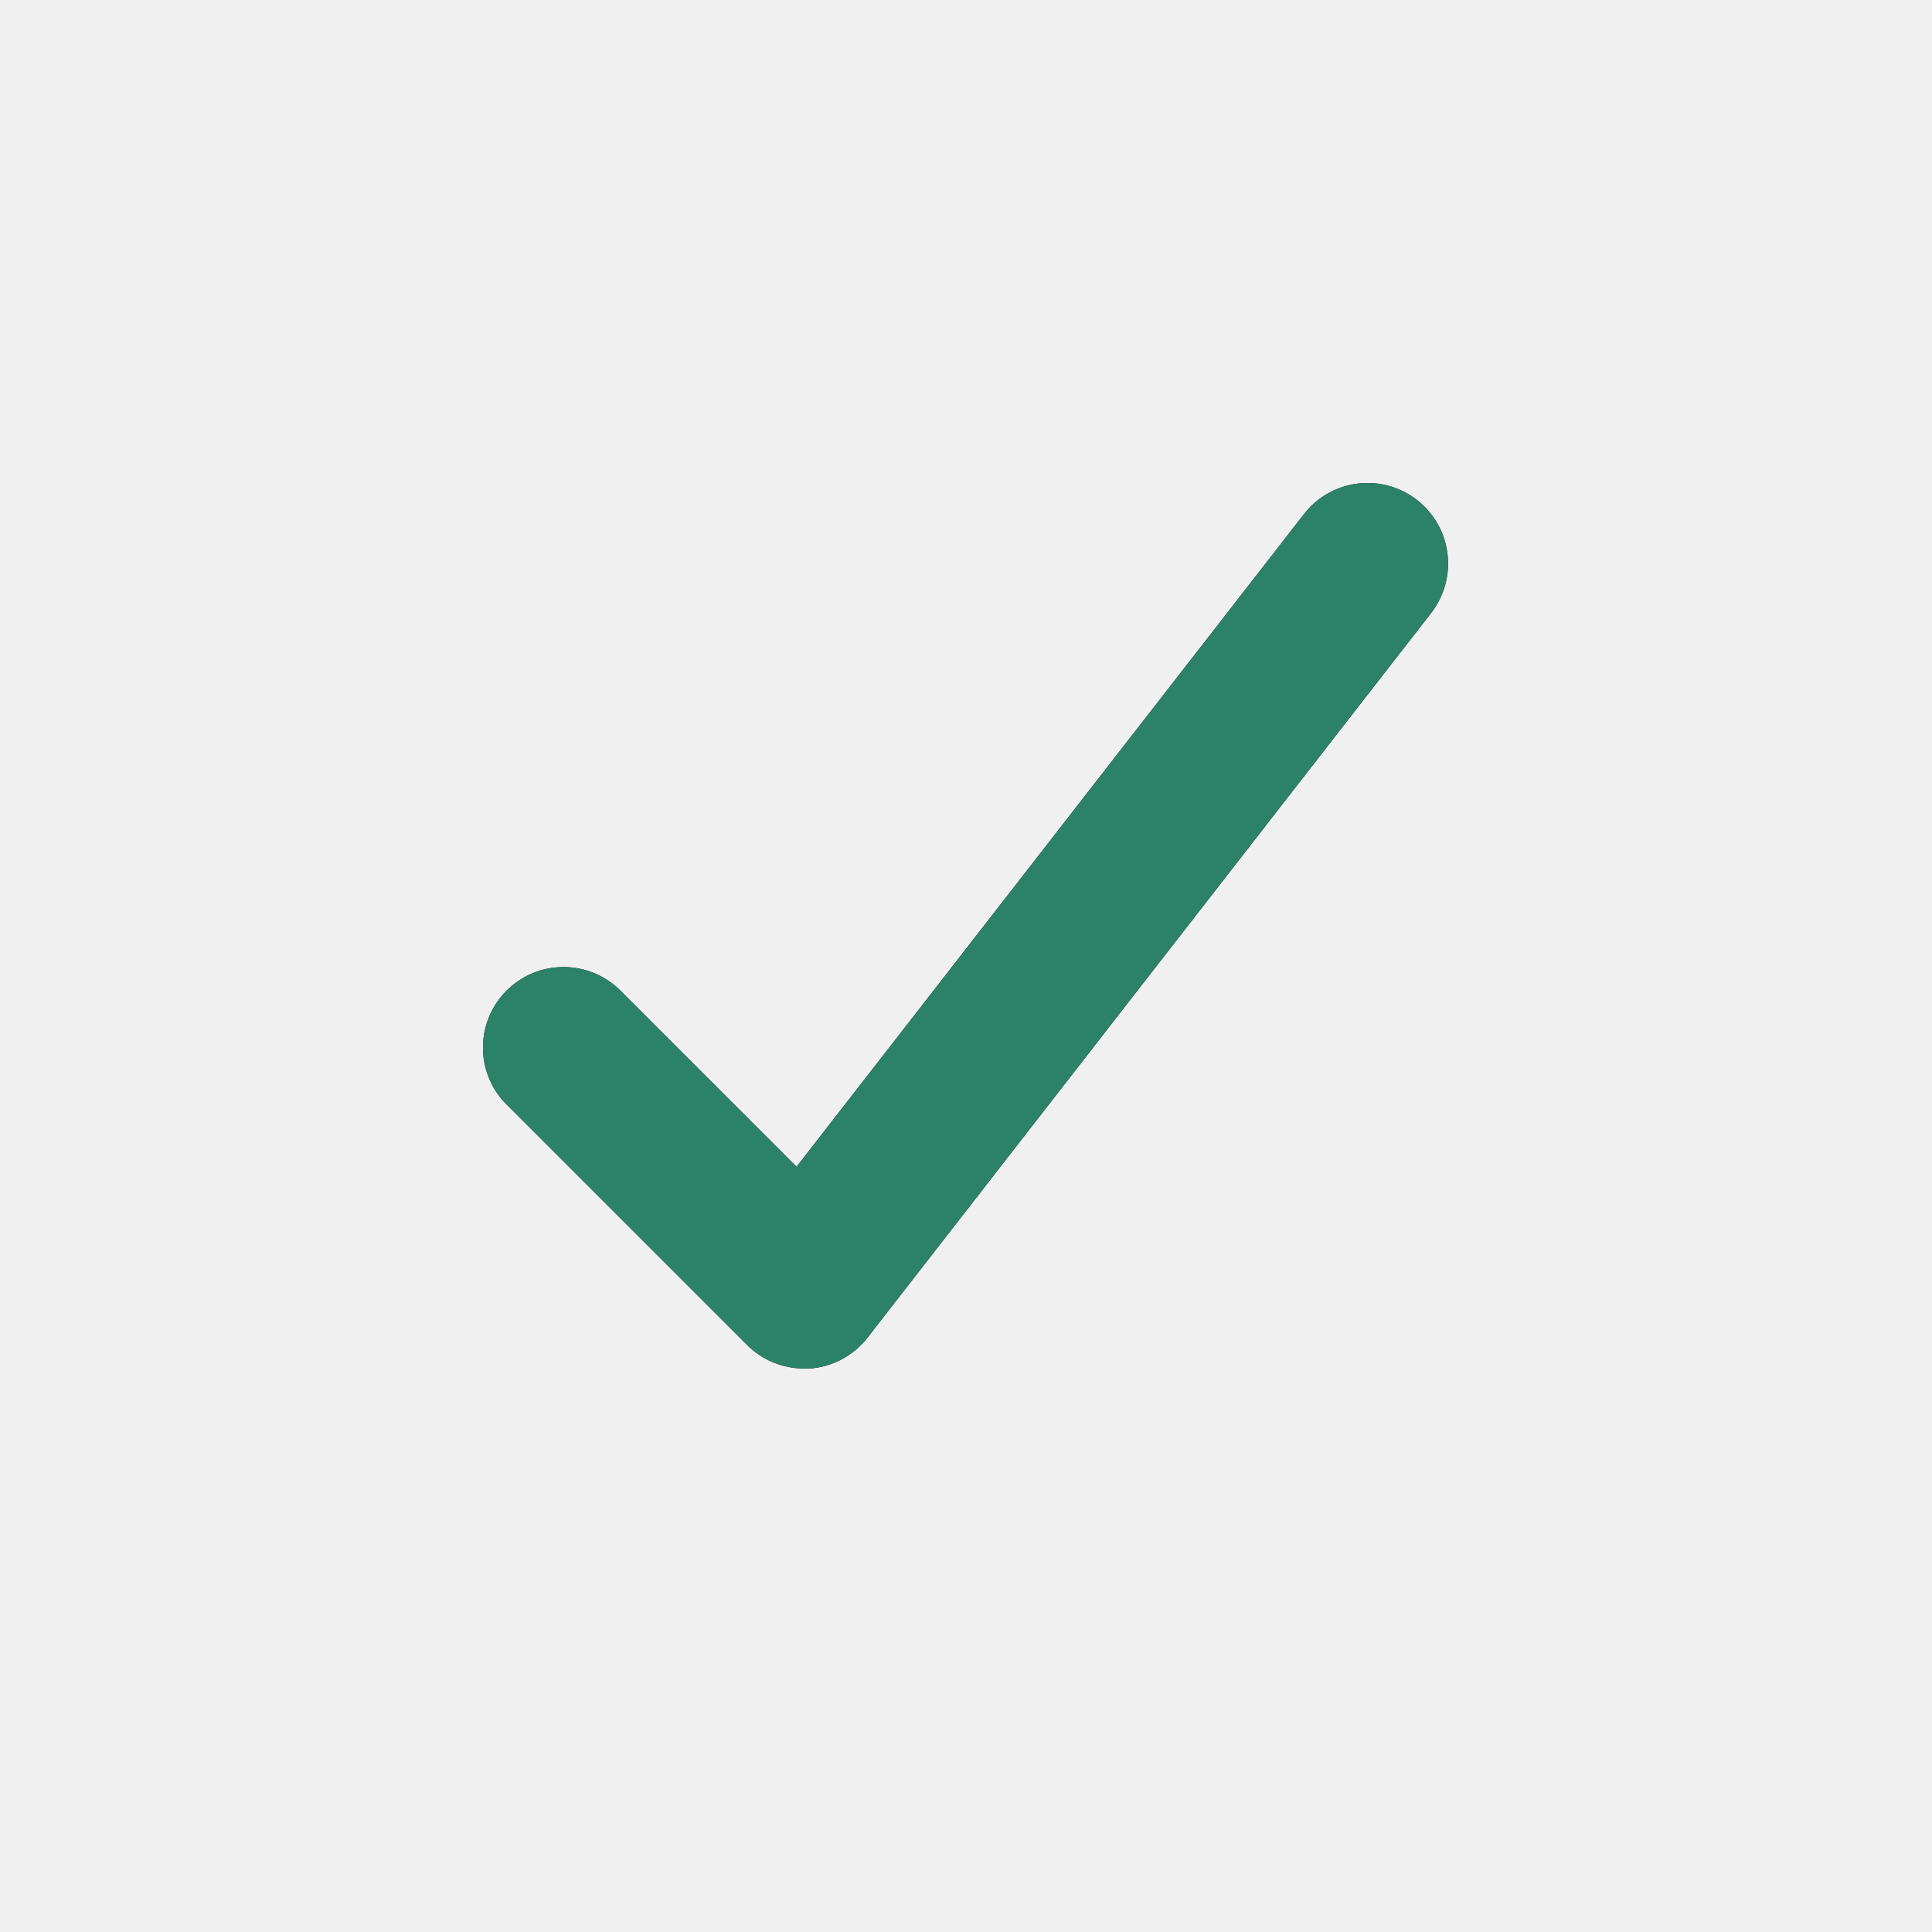
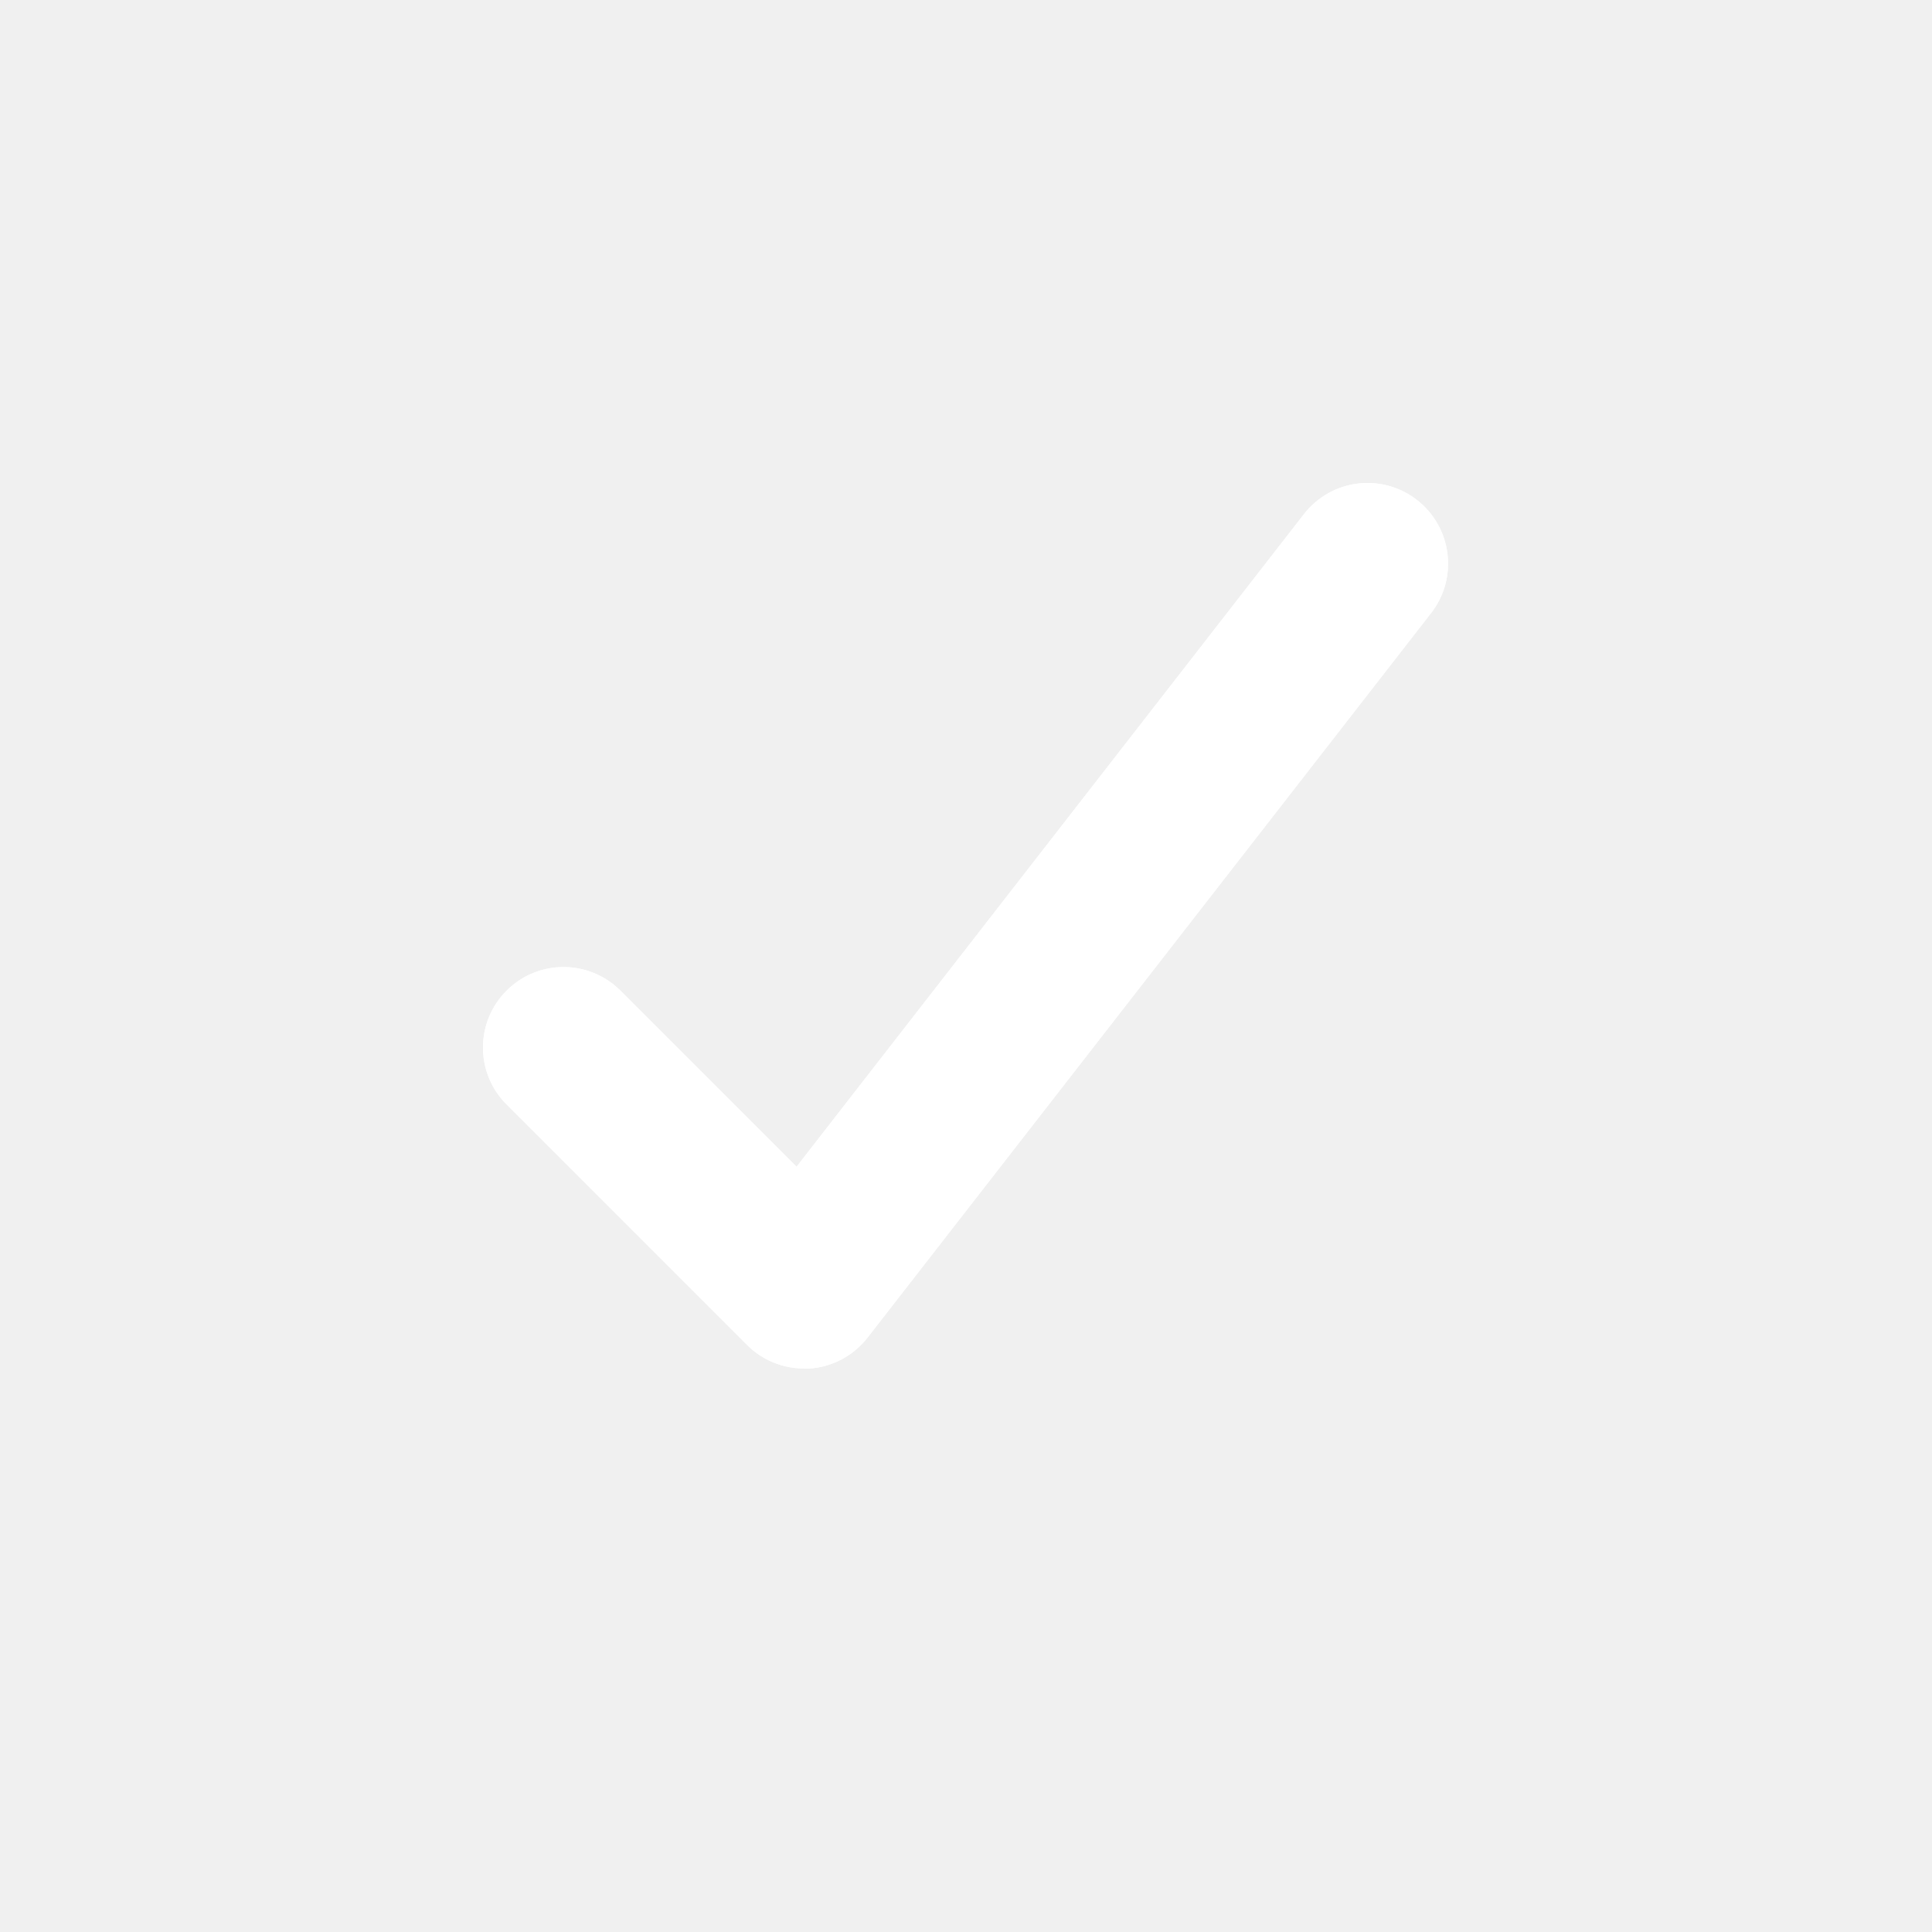
<svg xmlns="http://www.w3.org/2000/svg" xmlns:xlink="http://www.w3.org/1999/xlink" width="16" height="16" viewBox="0 0 24 24">
  <defs>
    <path id="prefix__a" d="M9.988 17c-.265 0-.52-.105-.707-.292l-3-3c-.38-.393-.374-1.016.012-1.402.386-.386 1.01-.391 1.402-.012l2.2 2.2 6.303-8.107c.339-.437.967-.516 1.404-.176.436.339.515.967.176 1.404l-7 9c-.176.227-.441.368-.728.386h-.062z" />
  </defs>
  <g fill="none" fill-rule="evenodd">
    <mask id="prefix__b" fill="#fff">
      <use xlink:href="#prefix__a" />
    </mask>
-     <use fill="#111" fill-rule="nonzero" xlink:href="#prefix__a" />
-     <g fill="#2c8267" mask="url(#prefix__b)">
+     <use fill="#fff" fill-rule="nonzero" xlink:href="#prefix__a" />
+     <g fill="#fff" mask="url(#prefix__b)">
      <path d="M0 0H24V24H0z" />
    </g>
  </g>
</svg>
